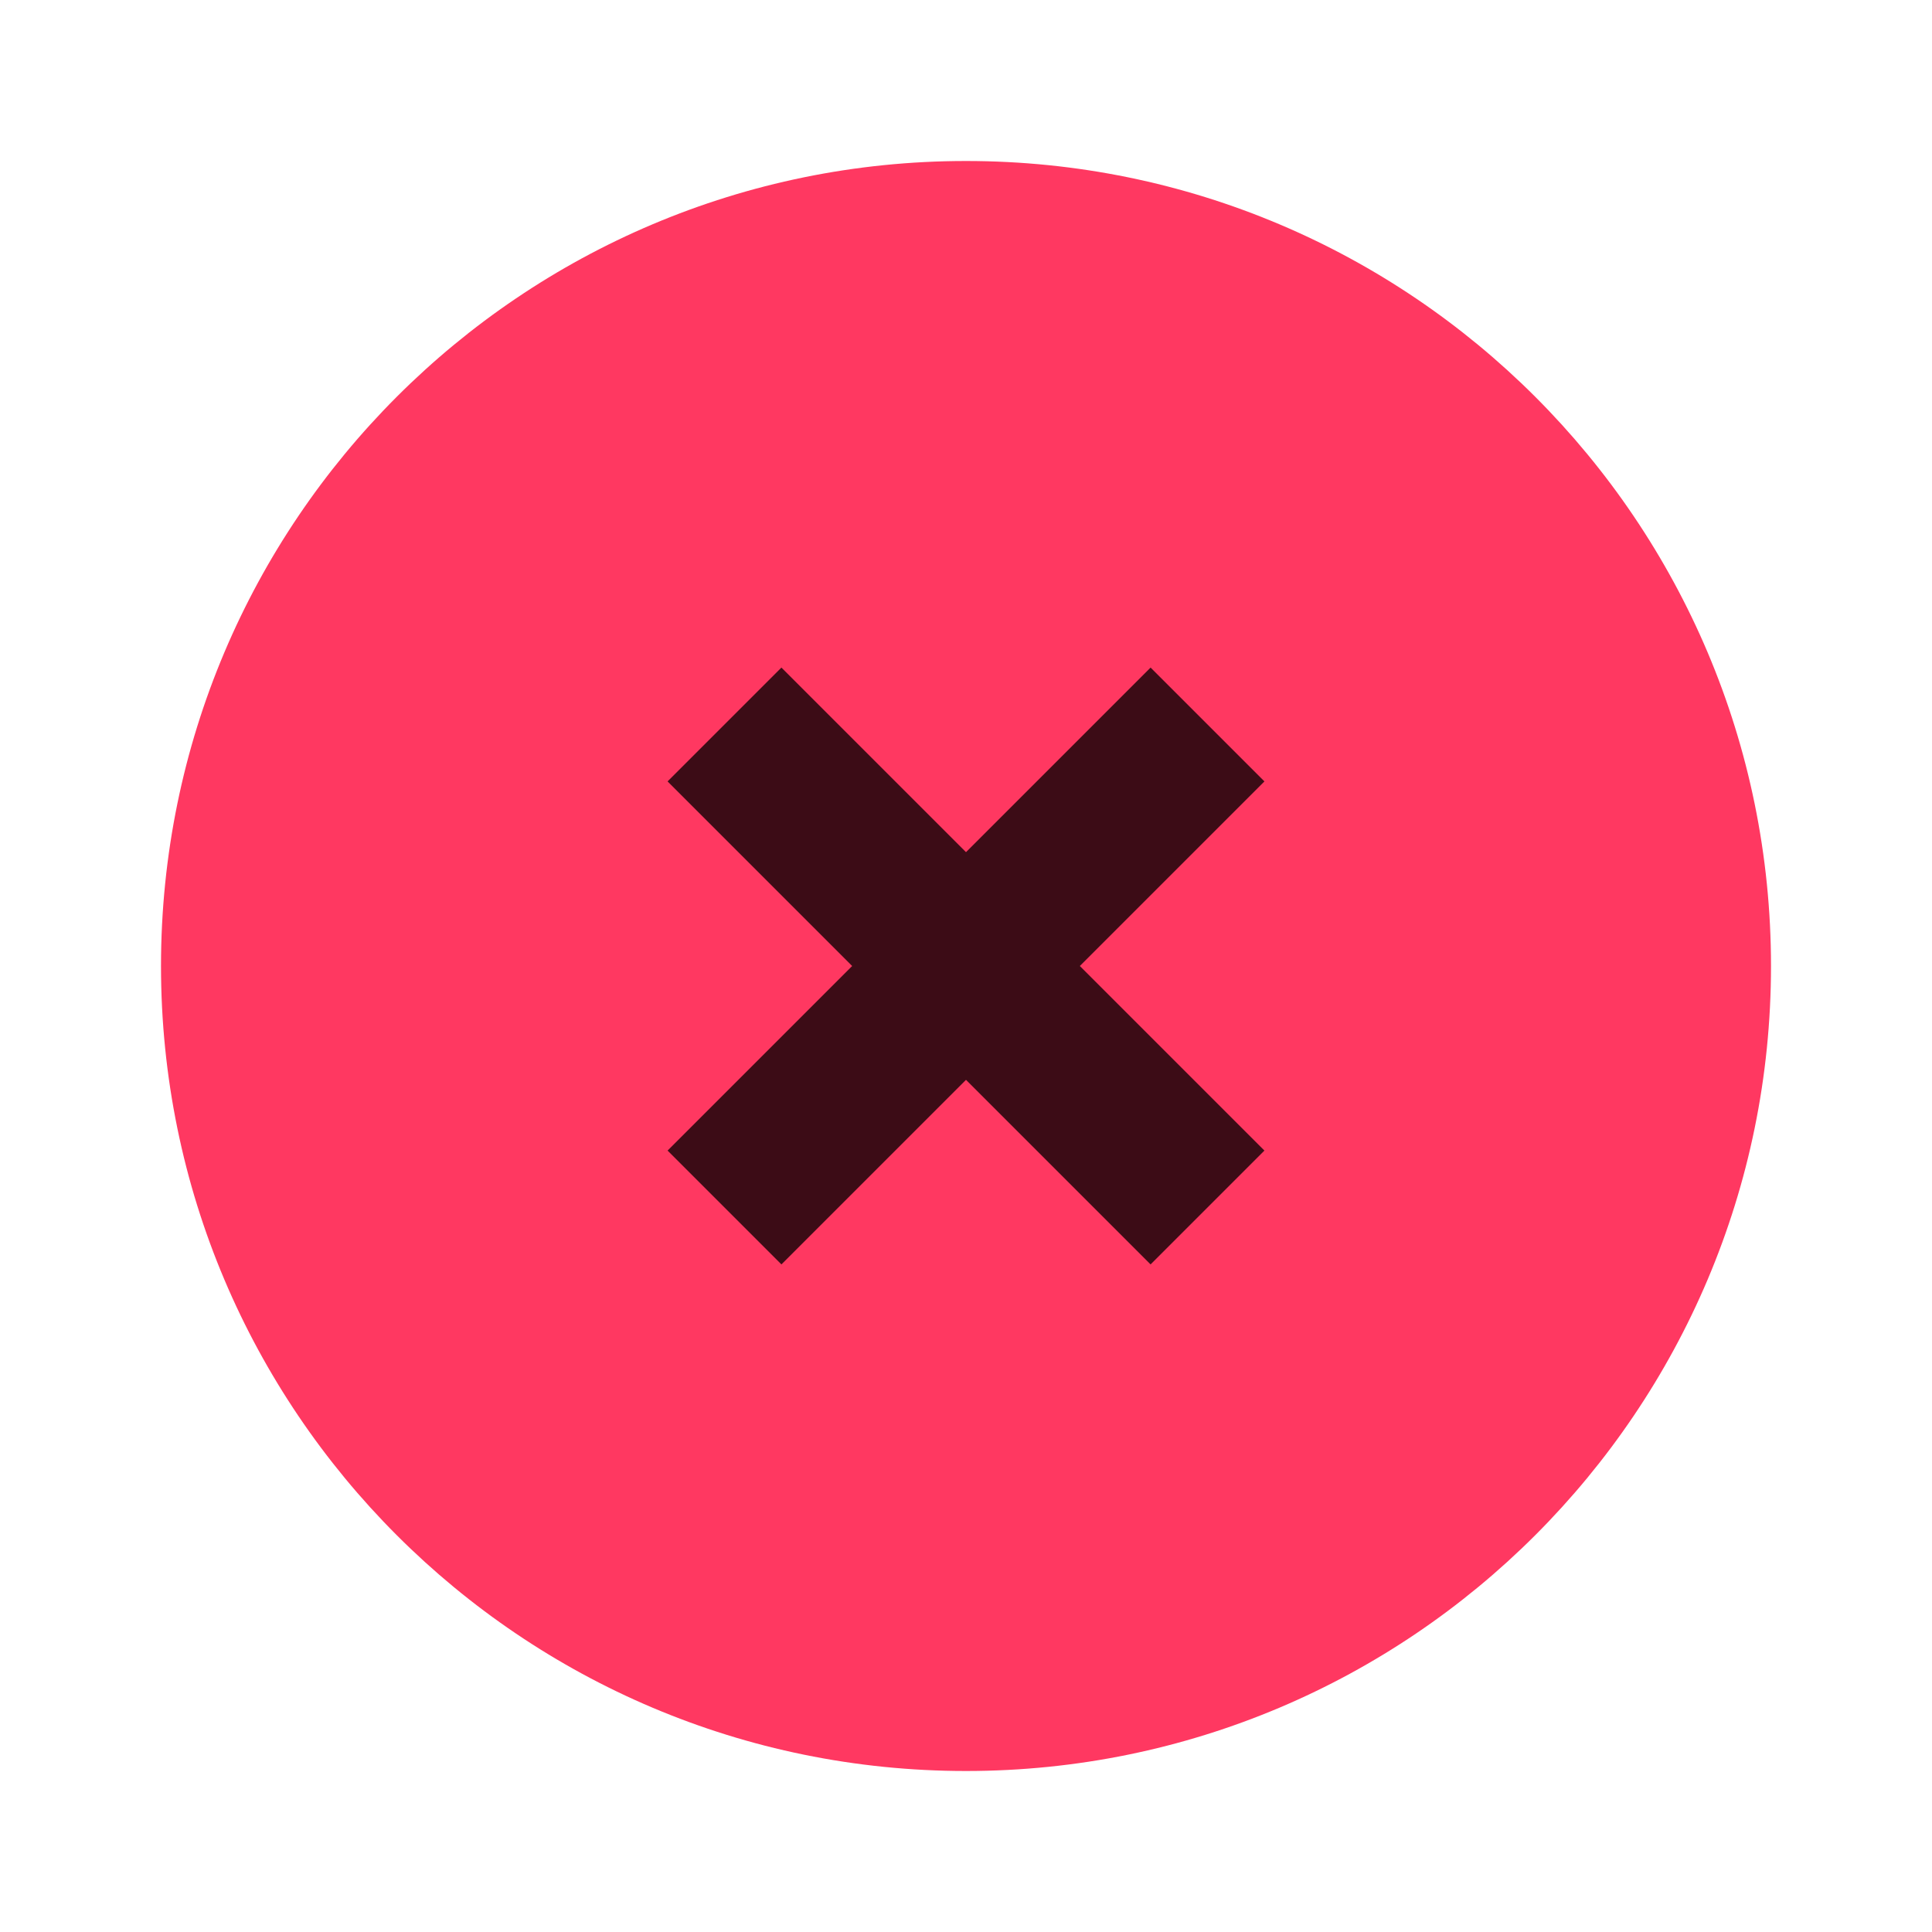
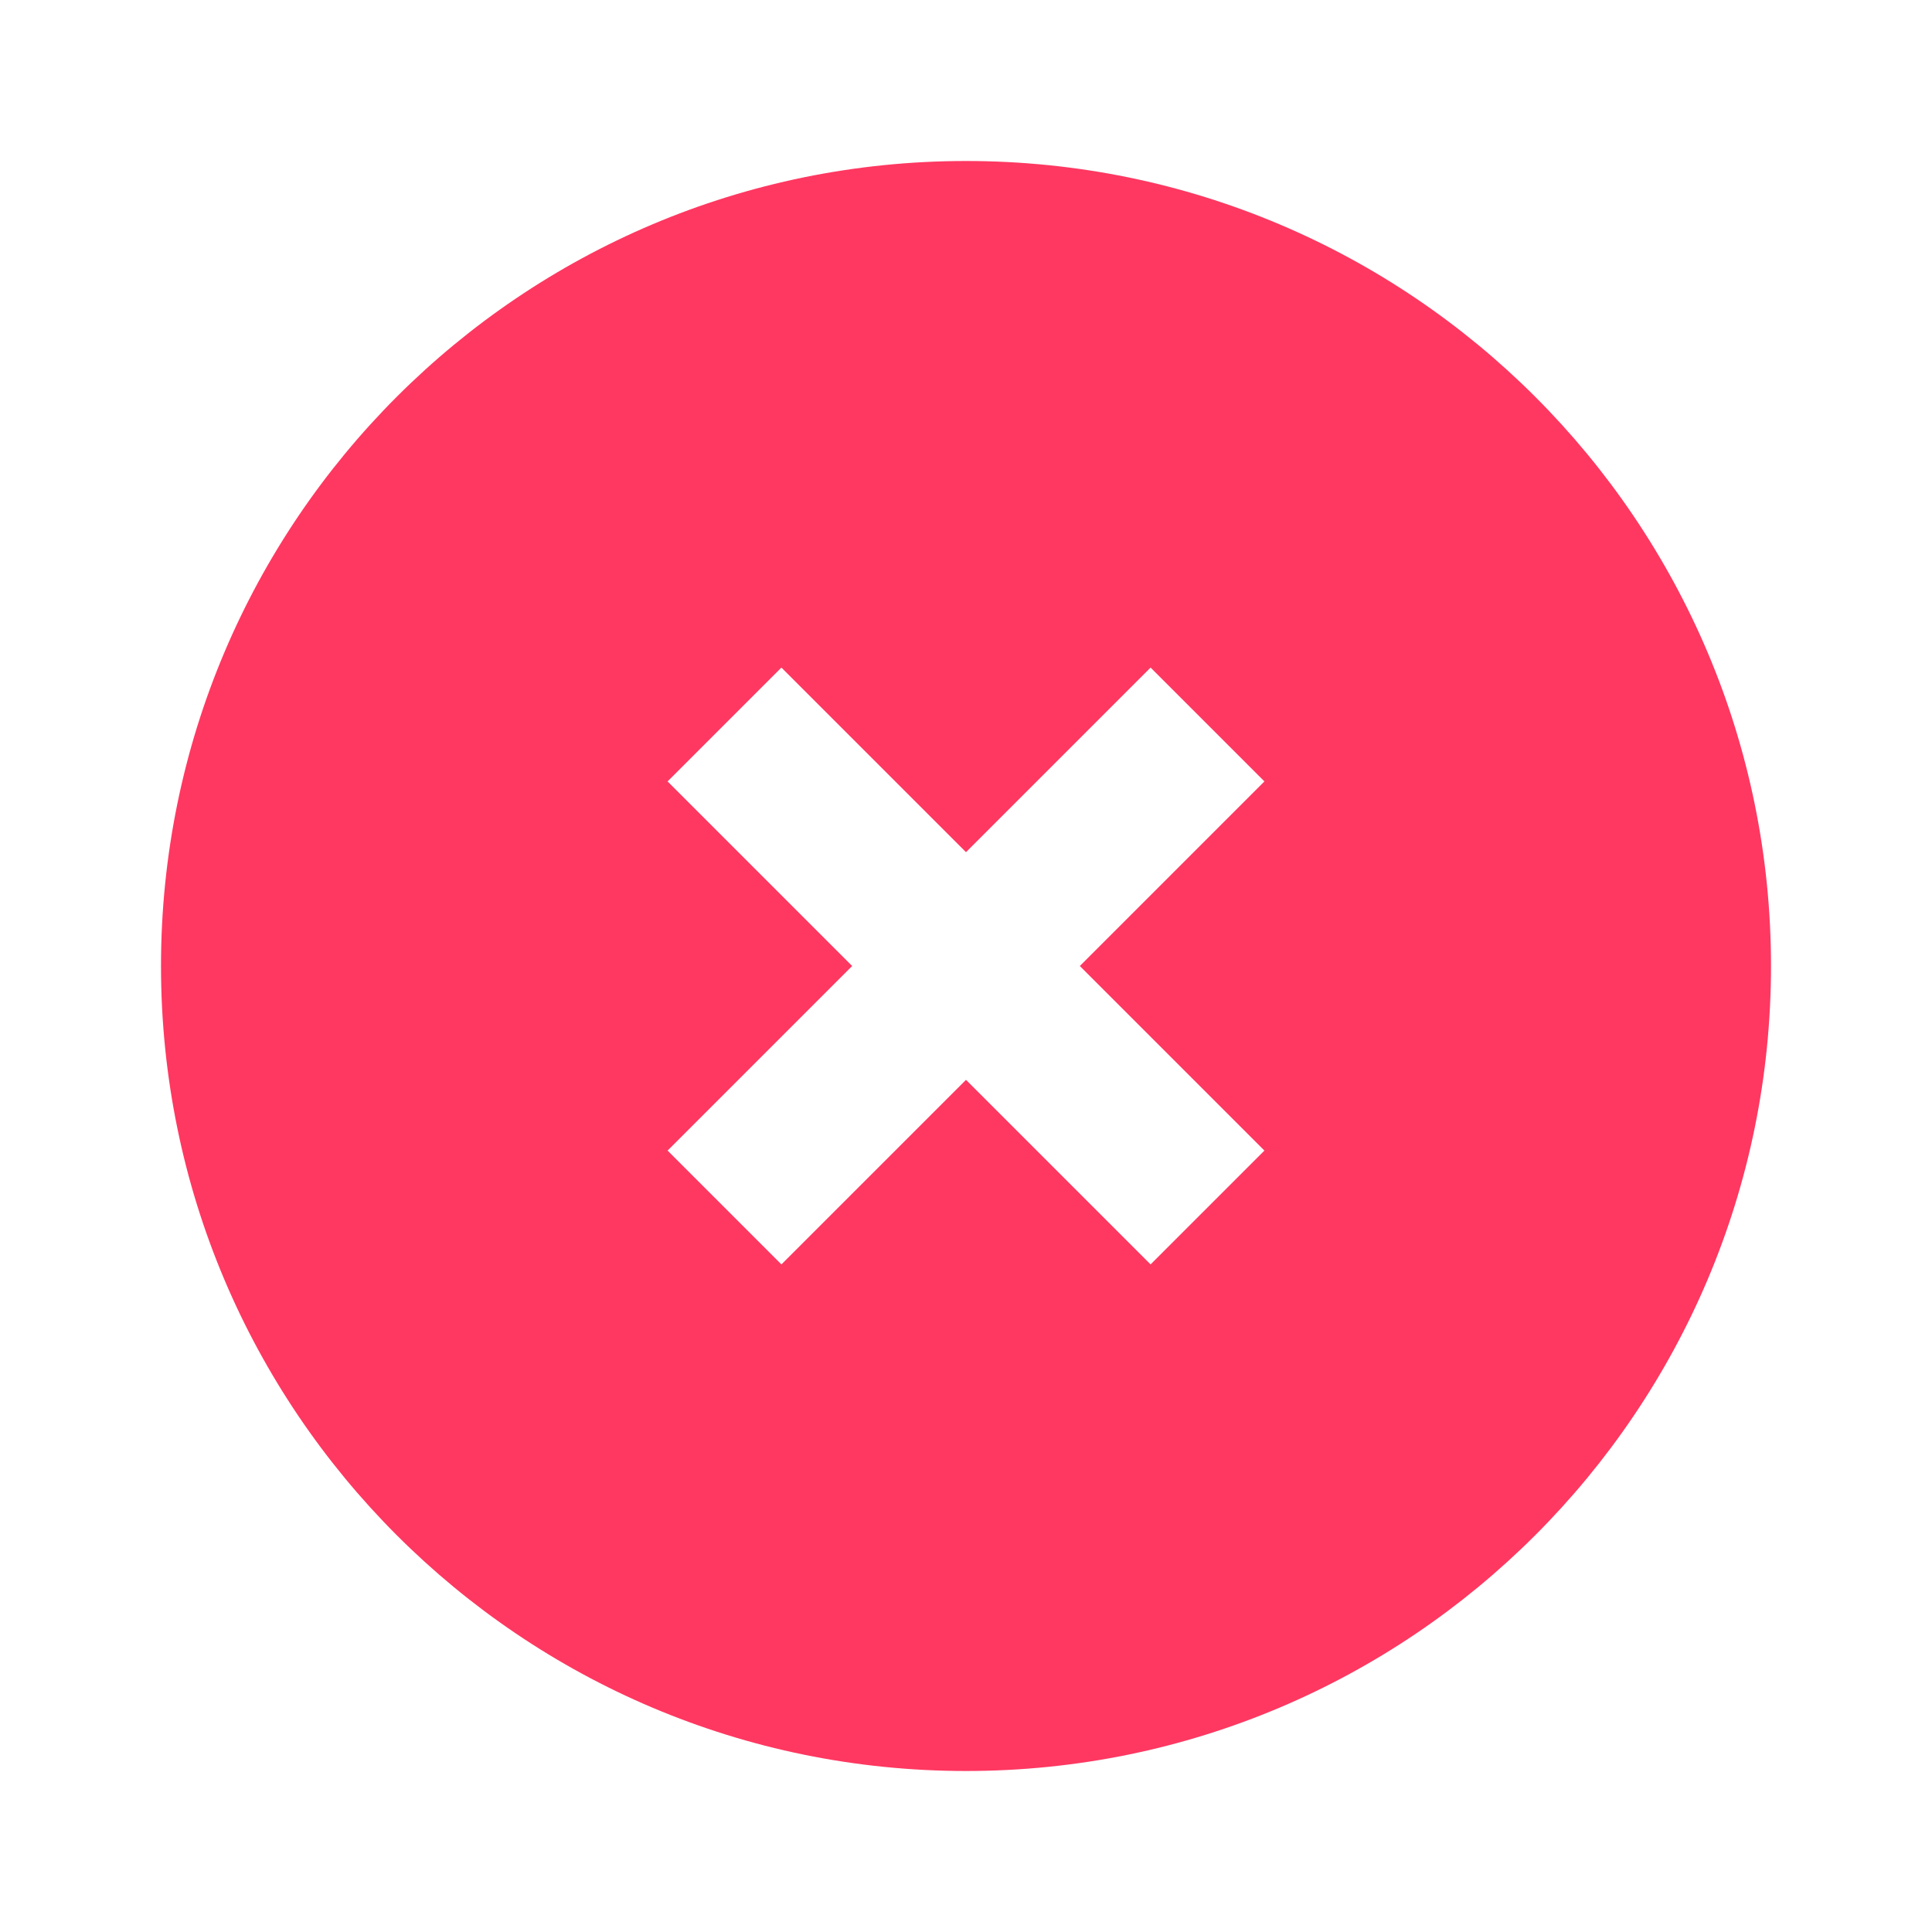
- <svg xmlns="http://www.w3.org/2000/svg" fill="none" viewBox="0 0 24 24">
-   <defs />
-   <circle cx="12" cy="12" r="10" fill="#FF3861" />
-   <path stroke="#3C0C16" stroke-width="2" d="M9 15l6-6M15 15L9 9" />
+ <svg xmlns="http://www.w3.org/2000/svg" width="24" height="24" viewBox="0 0 24 24" fill="none">
+   <path fill-rule="evenodd" clip-rule="evenodd" d="M22 12C22 17.523 17.523 22 12 22C6.477 22 2 17.523 2 12C2 6.477 6.477 2 12 2C17.523 2 22 6.477 22 12ZM12 13.414L9.707 15.707L8.293 14.293L10.586 12L8.293 9.707L9.707 8.293L12 10.586L14.293 8.293L15.707 9.707L13.414 12L15.707 14.293L14.293 15.707L12 13.414Z" fill="#FF3861" />
</svg>
